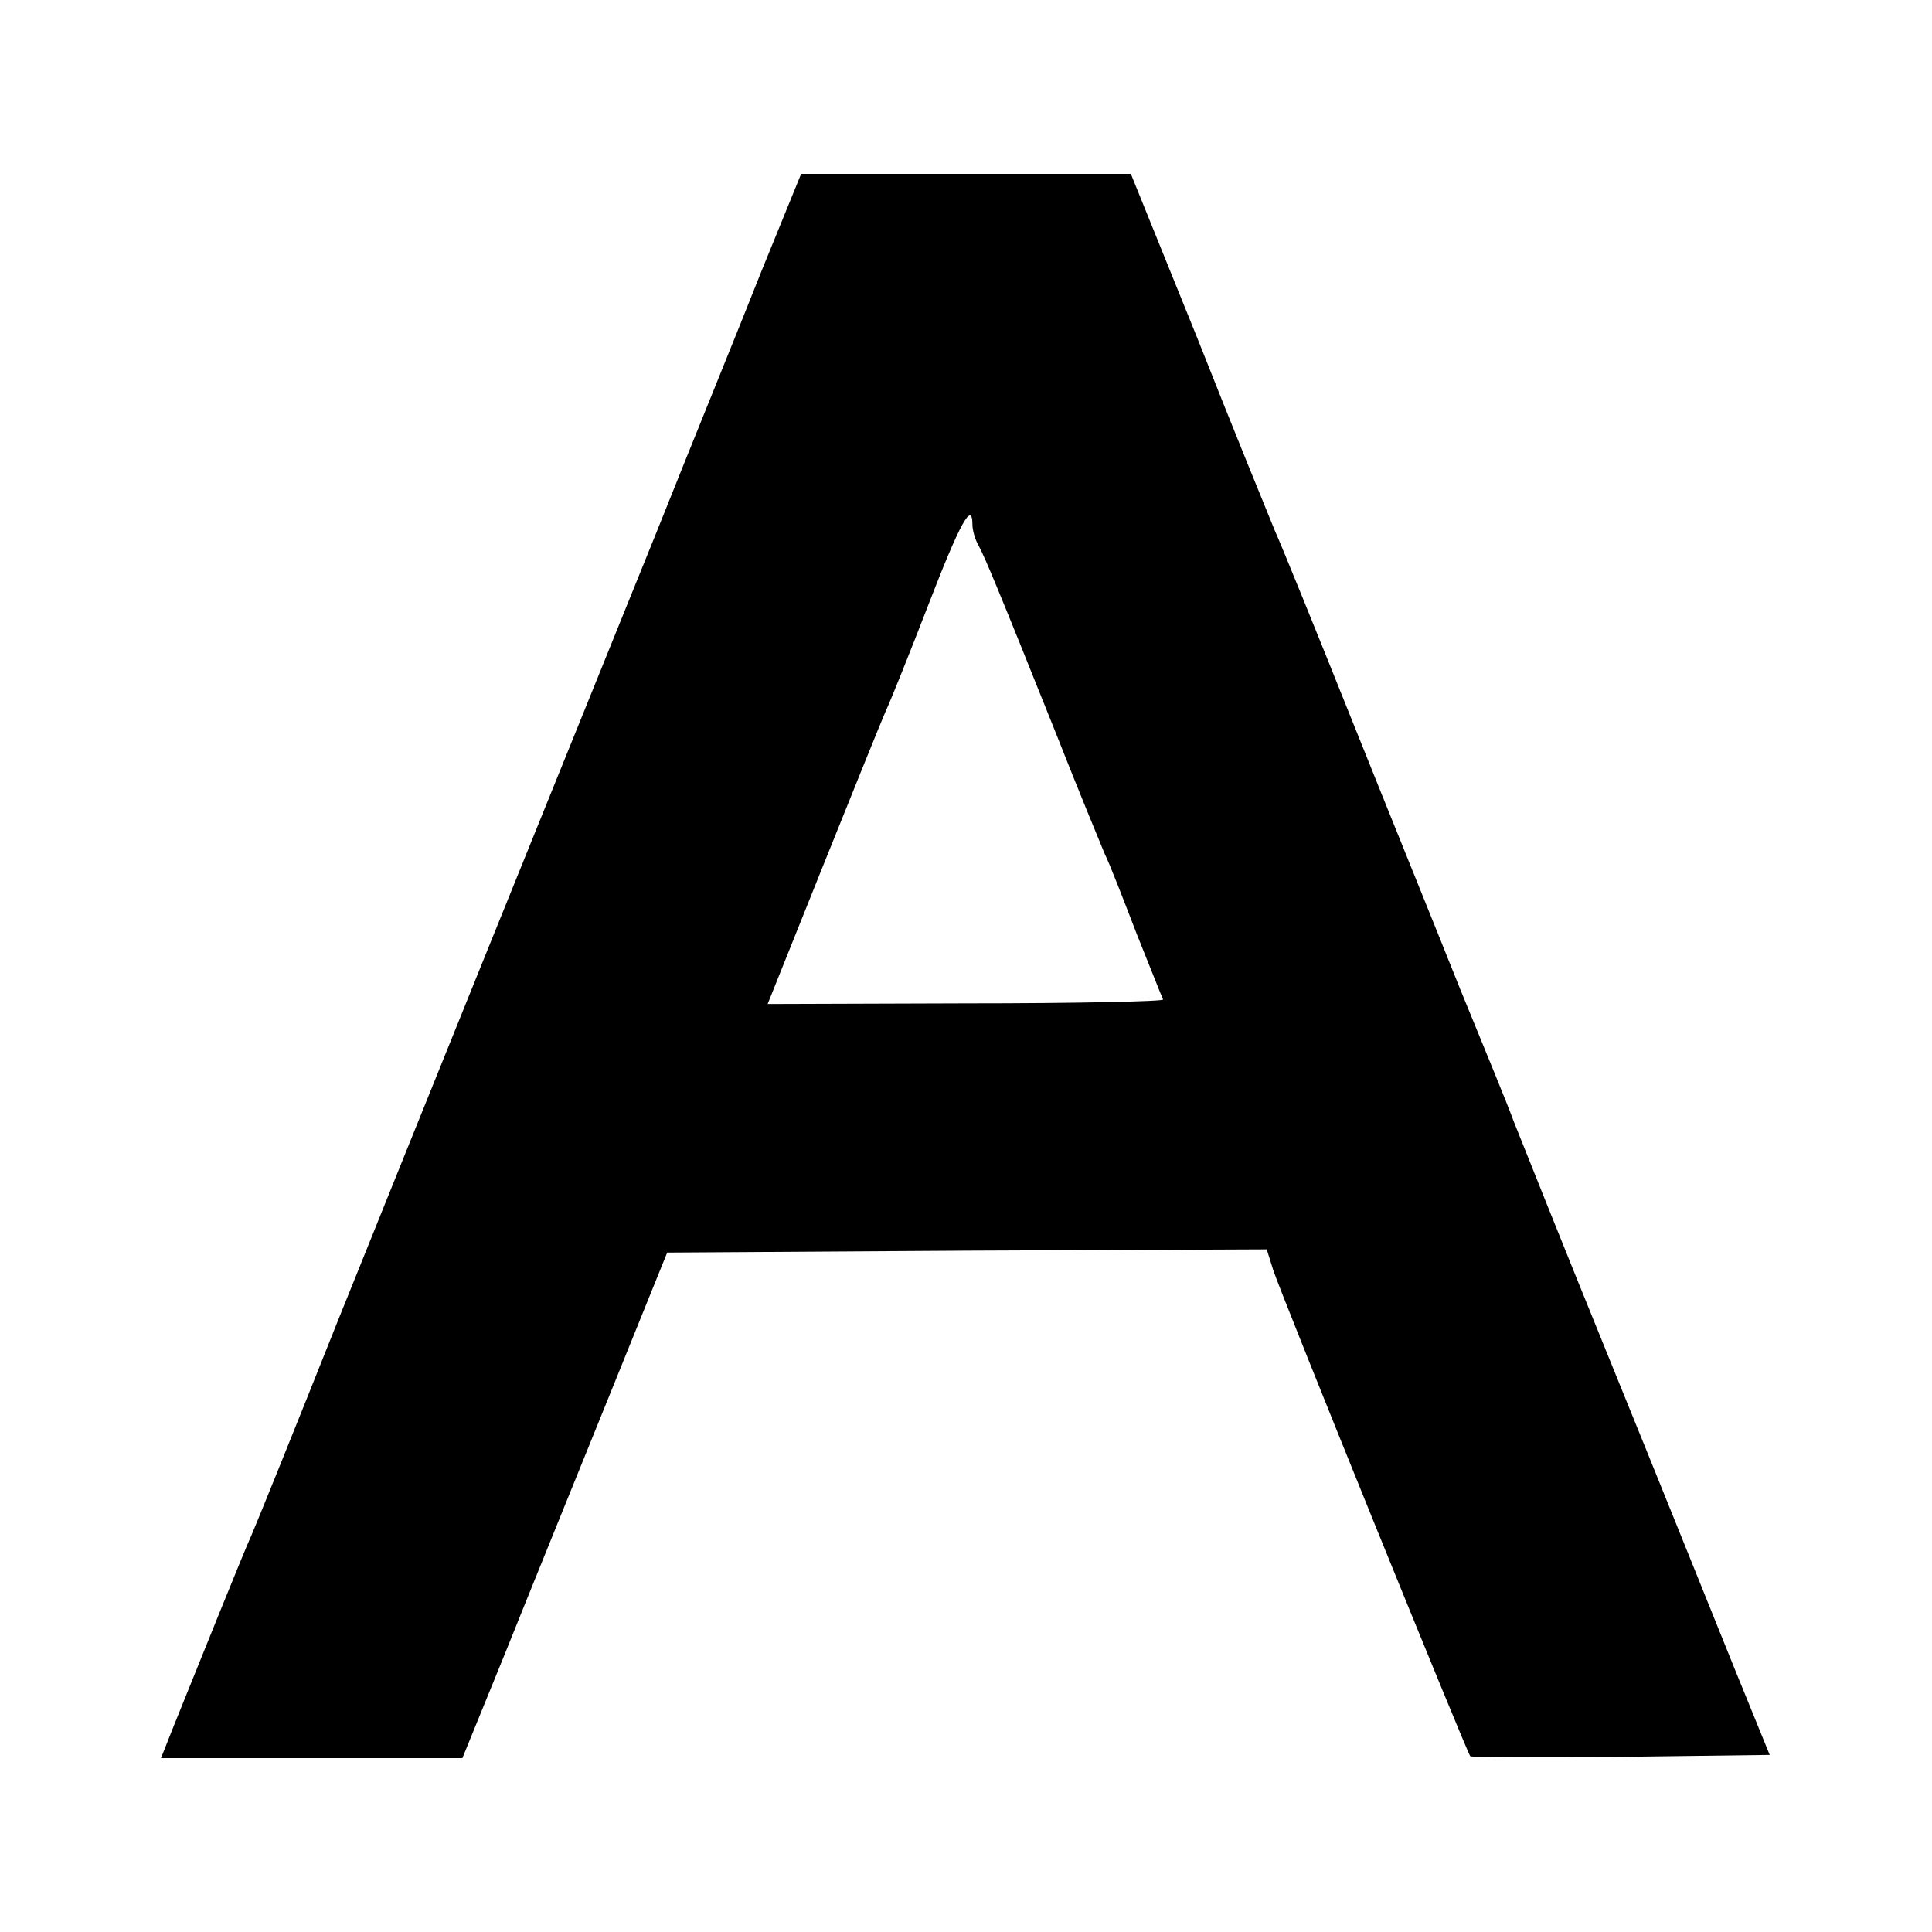
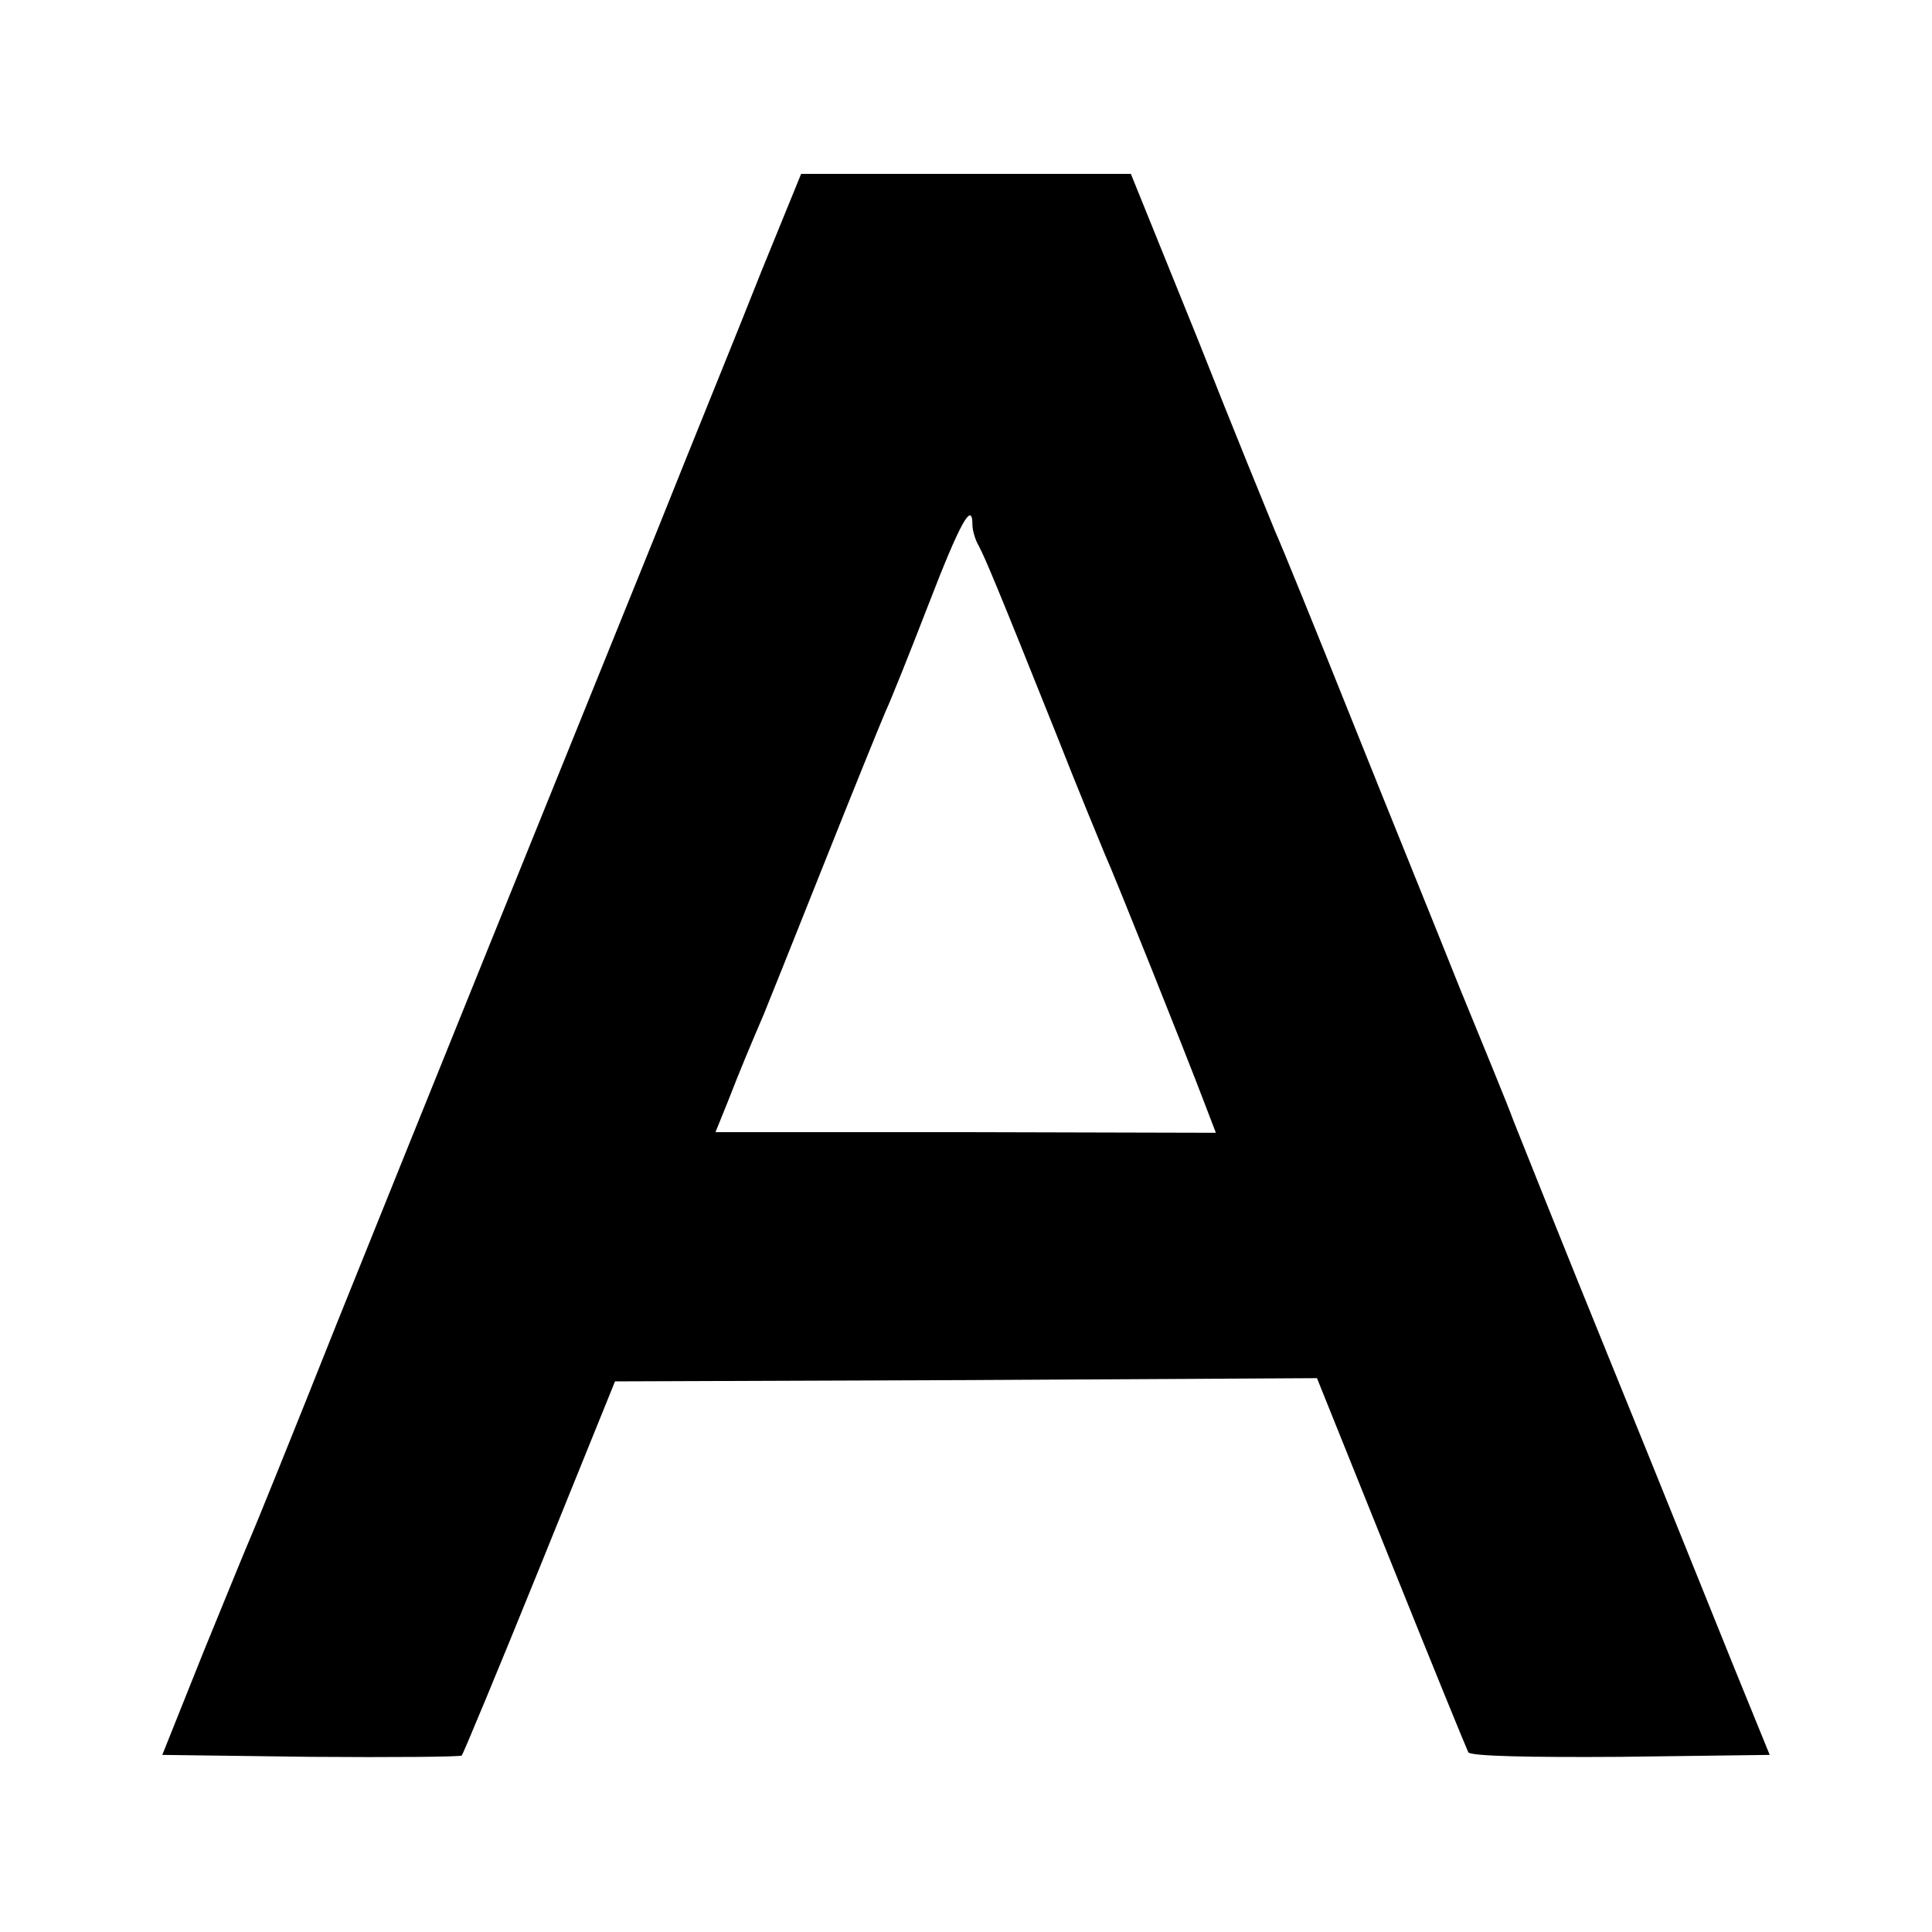
<svg xmlns="http://www.w3.org/2000/svg" version="1.0" width="300pt" height="300pt" viewBox="0 0 300 300" preserveAspectRatio="xMidYMid meet">
  <g transform="translate(0,300) scale(0.1,-0.1)" fill="#000000" stroke="none">
-     <path d="M1182 2578 c-33 -84 -107 -265 -162 -403 -173 -427 -367 -907 -497 -1230 -68 -171 -128 -319 -133 -330 -9 -19 -77 -188 -121 -297 l-19 -48 234 0 234 0 66 162 c36 90 108 267 159 393 l93 230 465 3 466 2 10 -32 c13 -40 301 -750 306 -755 2 -2 108 -2 235 -1 l230 3 -55 135 c-30 74 -115 286 -190 470 -75 184 -143 355 -153 380 -9 25 -47 117 -83 205 -35 88 -111 275 -167 415 -56 140 -110 273 -120 295 -9 22 -64 156 -120 298 l-104 257 -256 0 -256 0 -62 -152z m328 -393 c0 -8 4 -23 10 -33 10 -19 29 -64 121 -294 33 -84 67 -166 74 -183 8 -16 30 -73 50 -125 21 -52 39 -98 41 -102 2 -3 -135 -6 -305 -6 l-309 -1 85 212 c47 117 91 226 98 242 8 17 38 92 67 167 49 127 68 161 68 123z" />
+     <path d="M1182 2578 c-33 -84 -107 -265 -162 -403 -173 -427 -367 -907 -497 -1230 -68 -171 -128 -319 -133 -330 -5 -11 -38 -92 -74 -180 l-64 -160 230 -3 c127 -1 233 0 235 2 2 2 57 134 121 292 l117 289 545 2 545 3 115 -286 c63 -157 117 -289 120 -295 4 -6 97 -8 237 -7 l231 3 -55 135 c-30 74 -115 286 -190 470 -75 184 -143 355 -153 380 -9 25 -47 117 -83 205 -35 88 -111 275 -167 415 -56 140 -110 273 -120 295 -9 22 -64 156 -120 298 l-104 257 -256 0 -256 0 -62 -152z m328 -393 c0 -8 4 -23 10 -33 10 -19 29 -64 121 -294 33 -84 67 -166 74 -183 15 -33 127 -313 155 -387 l18 -47 -389 1 -388 0 19 47 c19 49 35 87 56 136 7 17 49 122 94 235 45 113 88 219 95 235 8 17 38 92 67 167 49 127 68 161 68 123z" />
  </g>
</svg>
